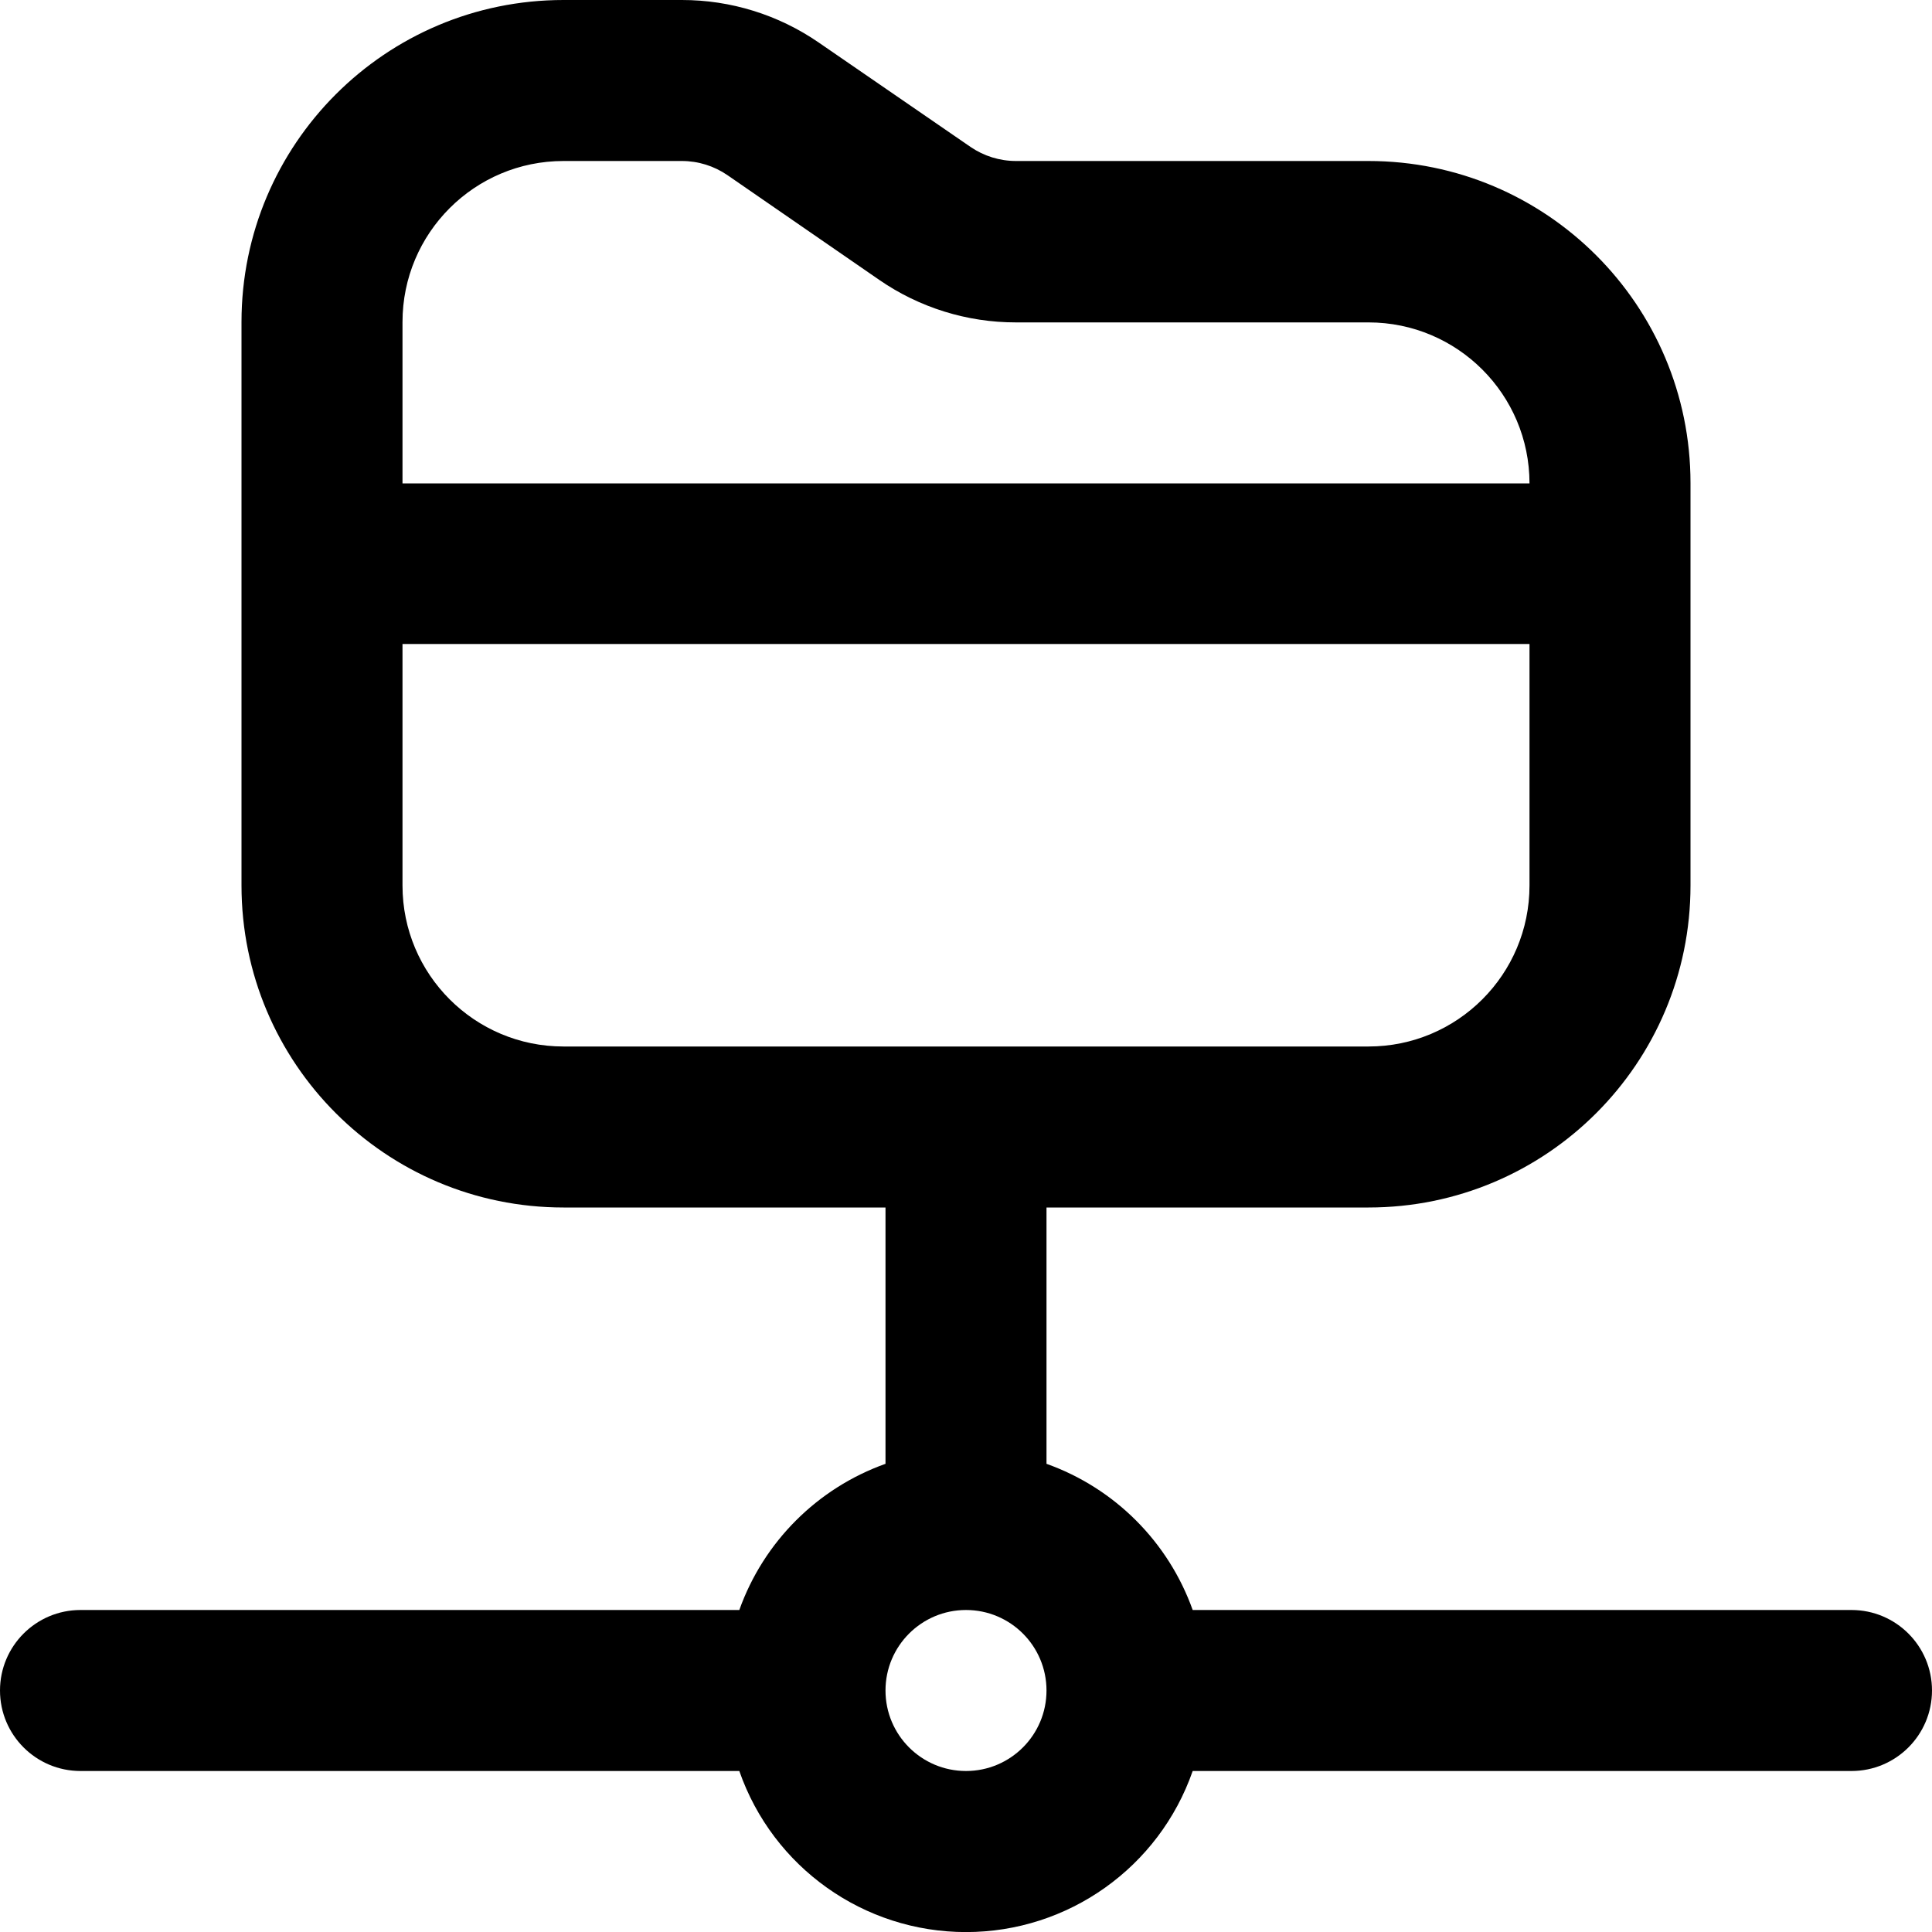
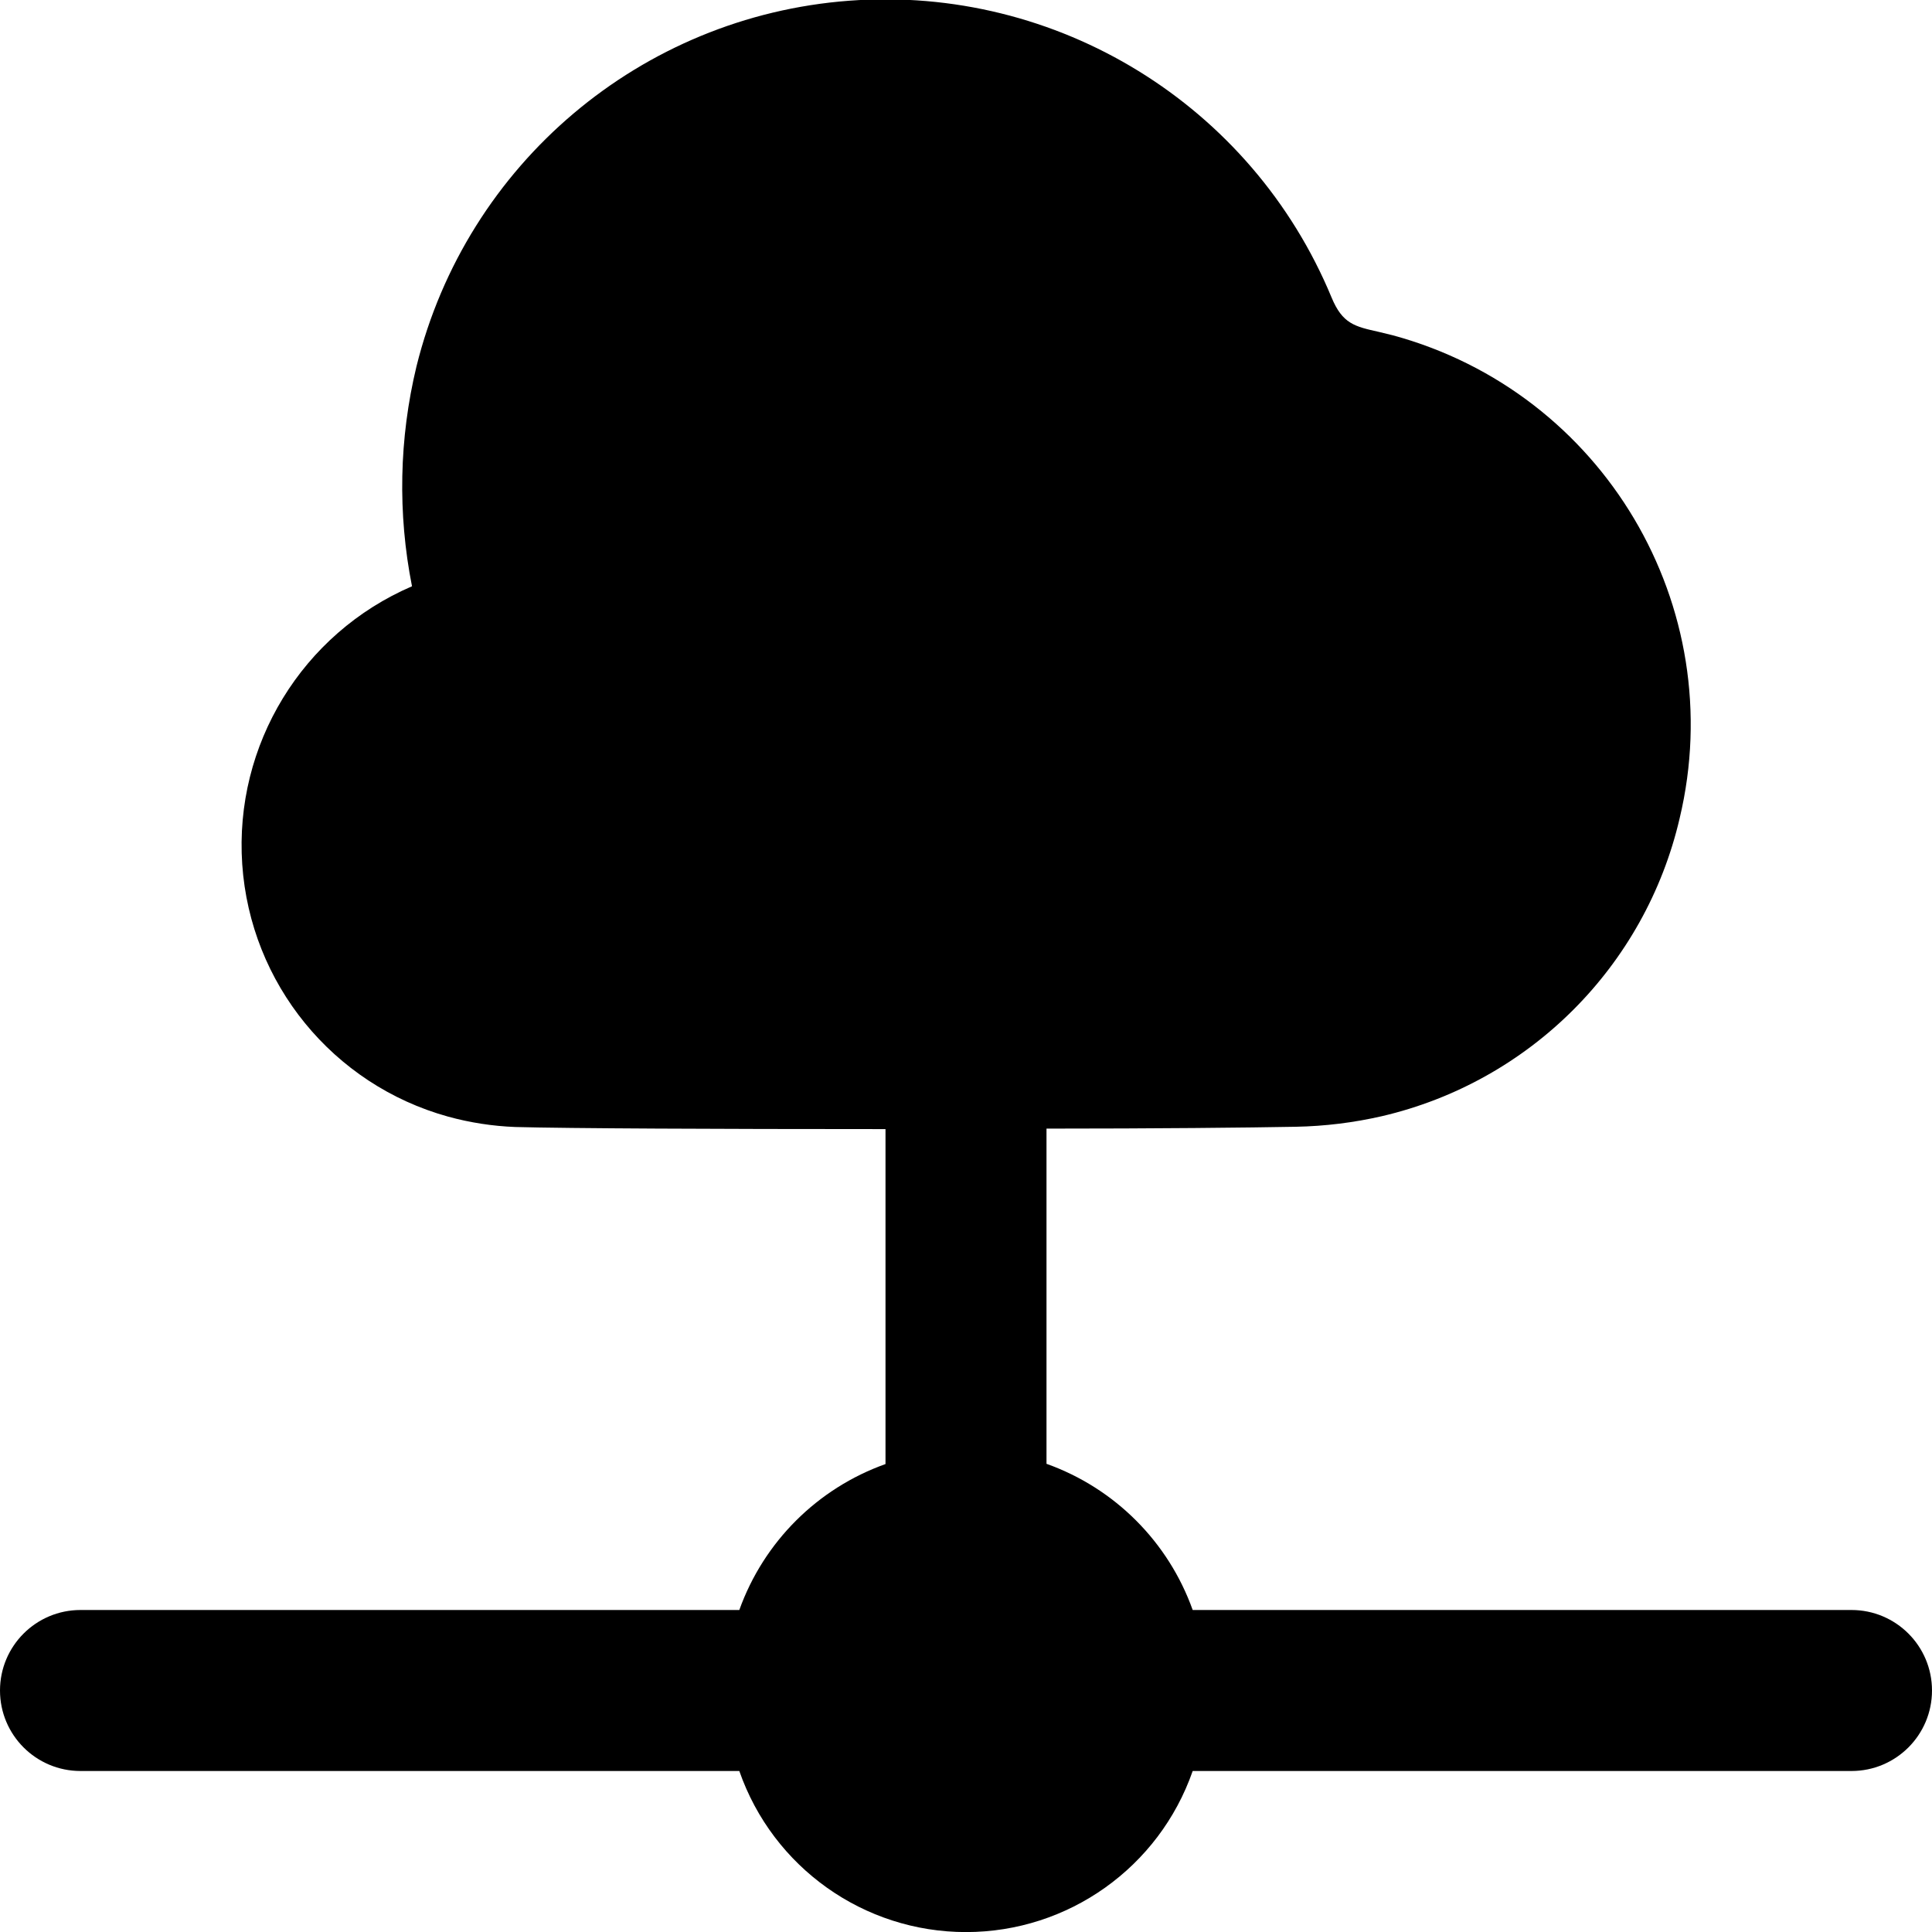
- <svg xmlns="http://www.w3.org/2000/svg" id="Layer_1" data-name="Layer 1" viewBox="0 0 24 24" width="512" height="512">
-   <path d="M23,20H14.816A3,3,0,0,0,13,18.184V15h4a4,4,0,0,0,4-4V6a4,4,0,0,0-4-4H12.621a1,1,0,0,1-.565-.175h0L10.17.528A2.992,2.992,0,0,0,8.47,0H7A4,4,0,0,0,3,4v7a4,4,0,0,0,4,4h4v3.184A3,3,0,0,0,9.184,20H1a1,1,0,0,0,0,2H9.184a2.982,2.982,0,0,0,5.632,0H23a1,1,0,0,0,0-2ZM7,2H8.47a1,1,0,0,1,.567.176l1.884,1.3a2.983,2.983,0,0,0,1.7.529H17a2,2,0,0,1,2,2H5V4A2,2,0,0,1,7,2ZM5,11V8H19v3a2,2,0,0,1-2,2H7A2,2,0,0,1,5,11Zm7,11a1,1,0,1,1,1-1A1,1,0,0,1,12,22Z" />
+ <svg xmlns="http://www.w3.org/2000/svg" id="Layer_1" height="512" viewBox="0 0 24 24" width="512" data-name="Layer 1">
+   <path d="m23 20h-8.184a3 3 0 0 0 -1.816-1.816v-4.164c1.344 0 2.52-.012 3.1-.023a5.23 5.23 0 0 0 1.065-.131 4.952 4.952 0 0 0 3.7-3.7 5.012 5.012 0 0 0 -3.56-6l-.176-.043c-.3-.067-.452-.1-.588-.428a6 6 0 0 0 -11.367.855 6.369 6.369 0 0 0 -.056 2.733 3.5 3.5 0 0 0 .448 6.588 3.684 3.684 0 0 0 .834.129c.653.018 2.549.026 4.521.026h.079v4.161a3 3 0 0 0 -1.816 1.813h-8.184a1 1 0 0 0 0 2h8.184a2.982 2.982 0 0 0 5.632 0h8.184a1 1 0 0 0 0-2z" />
</svg>
